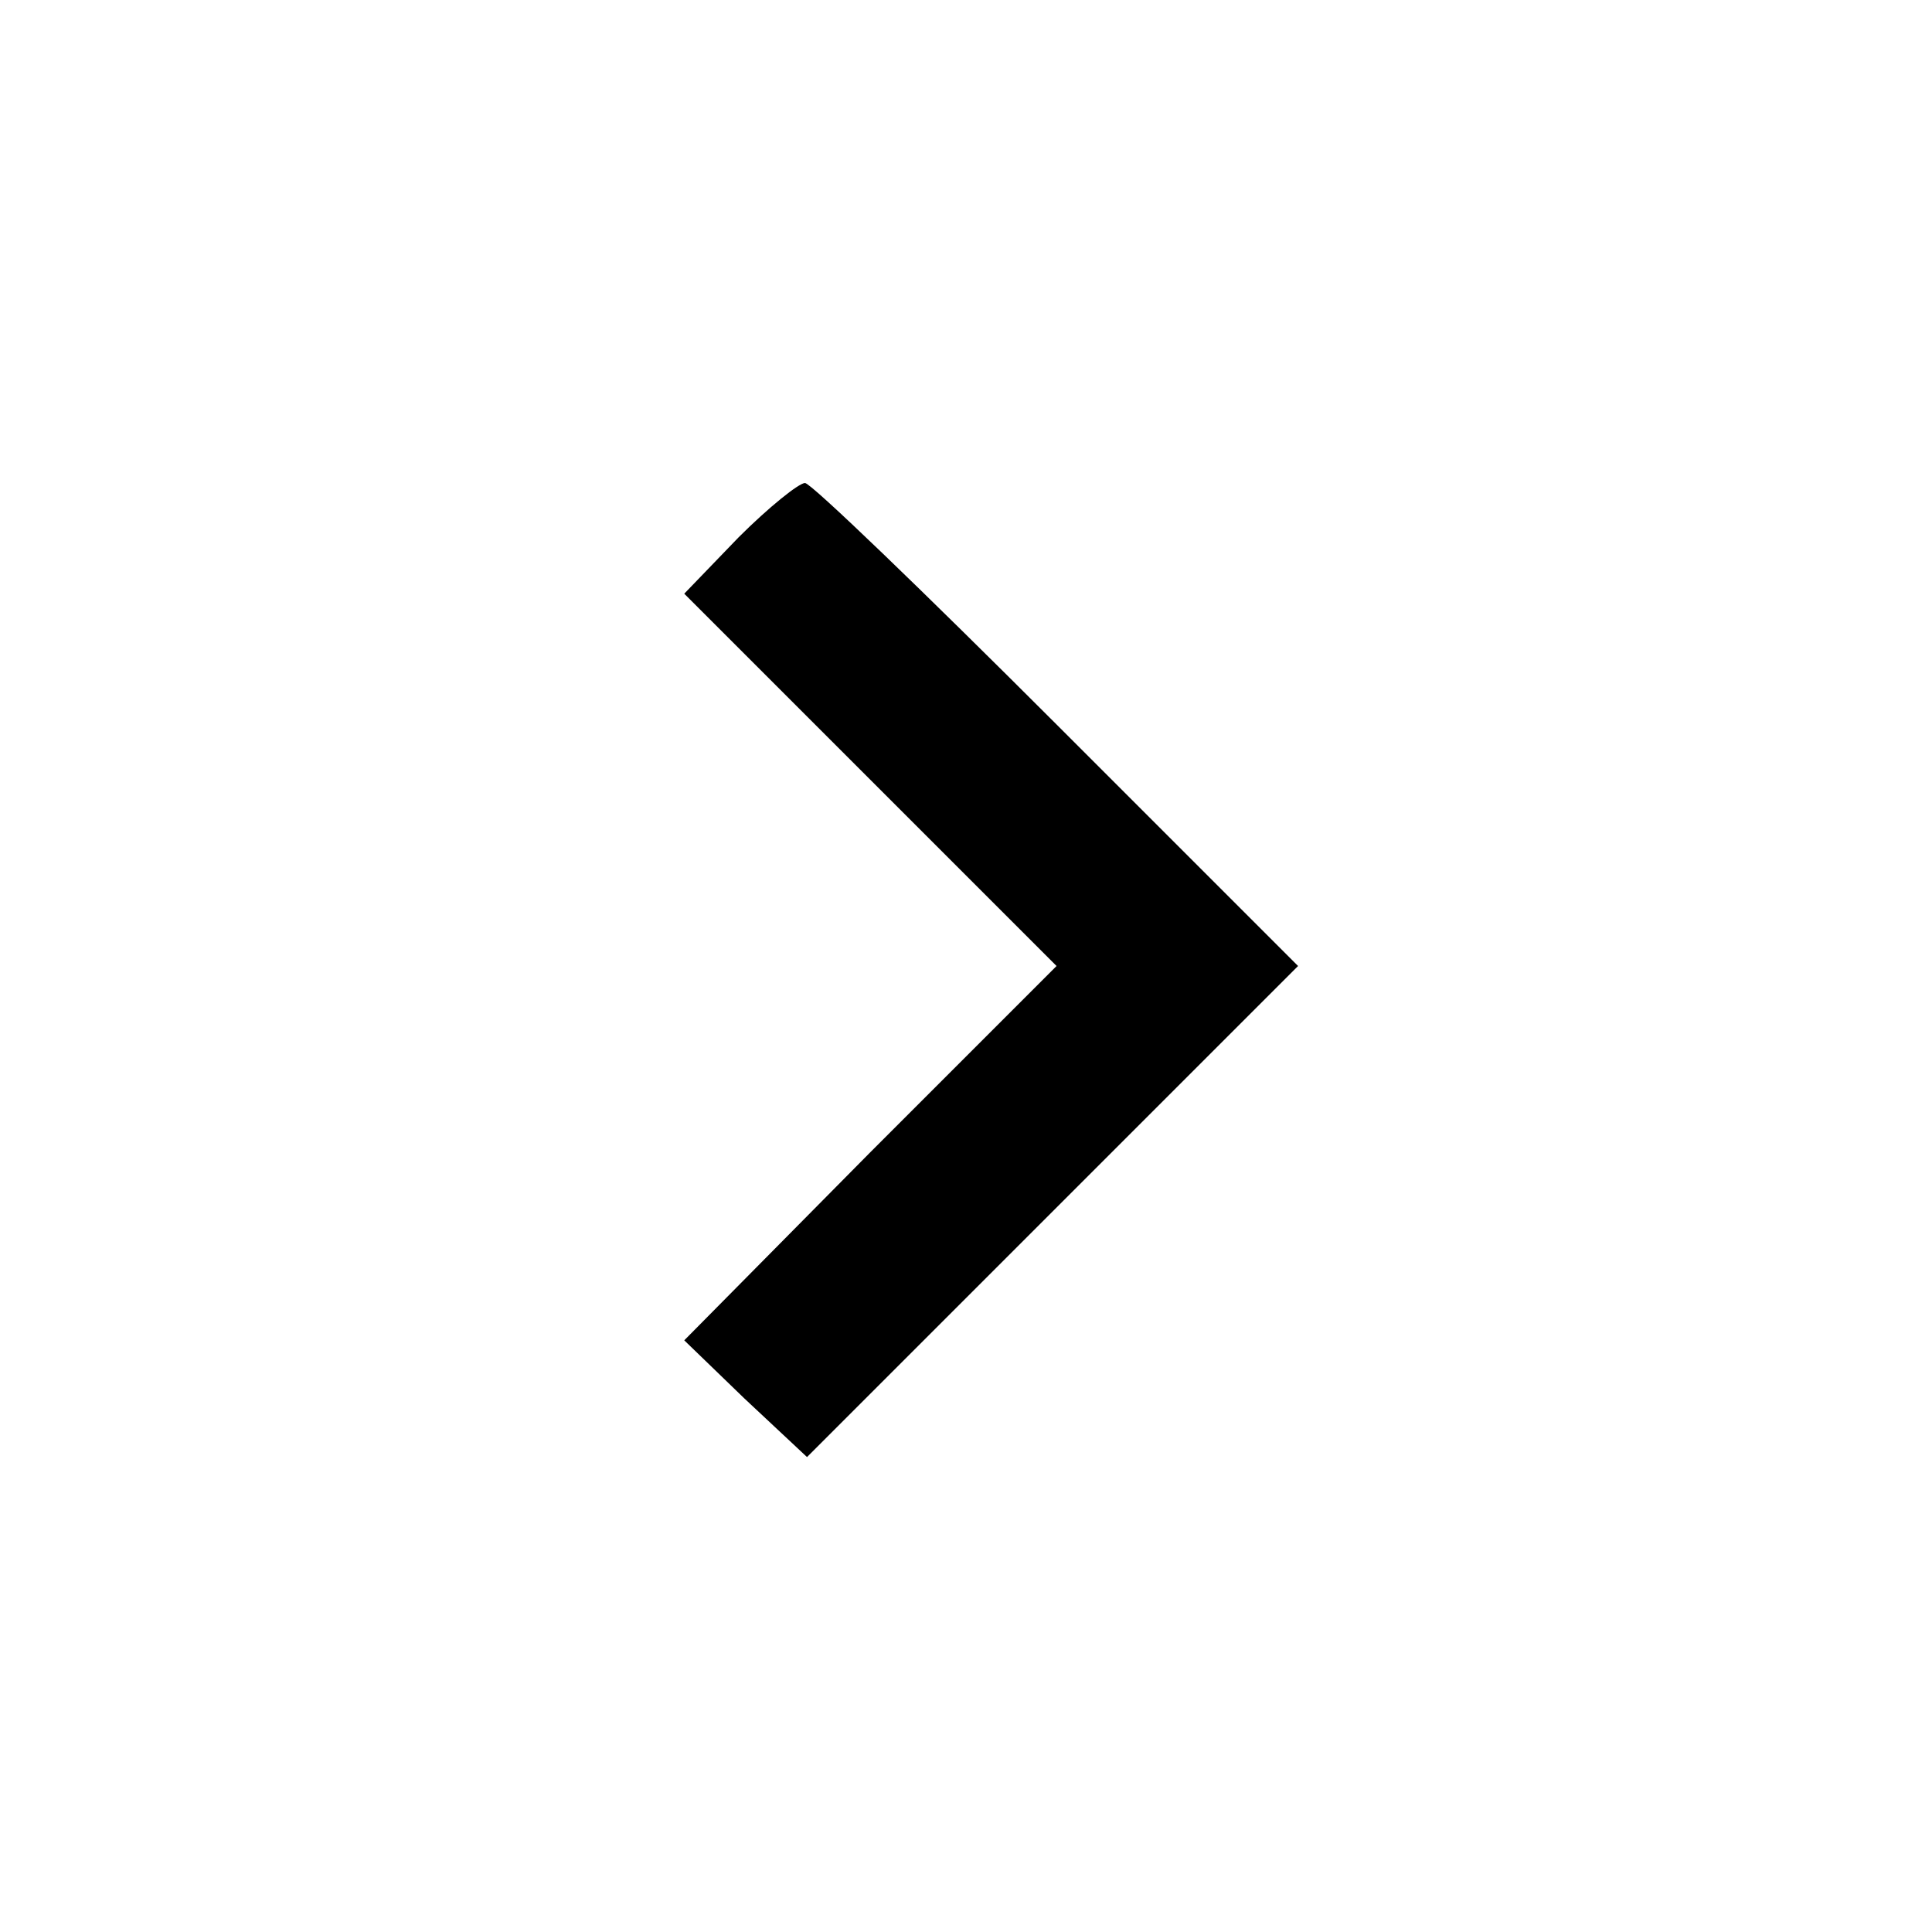
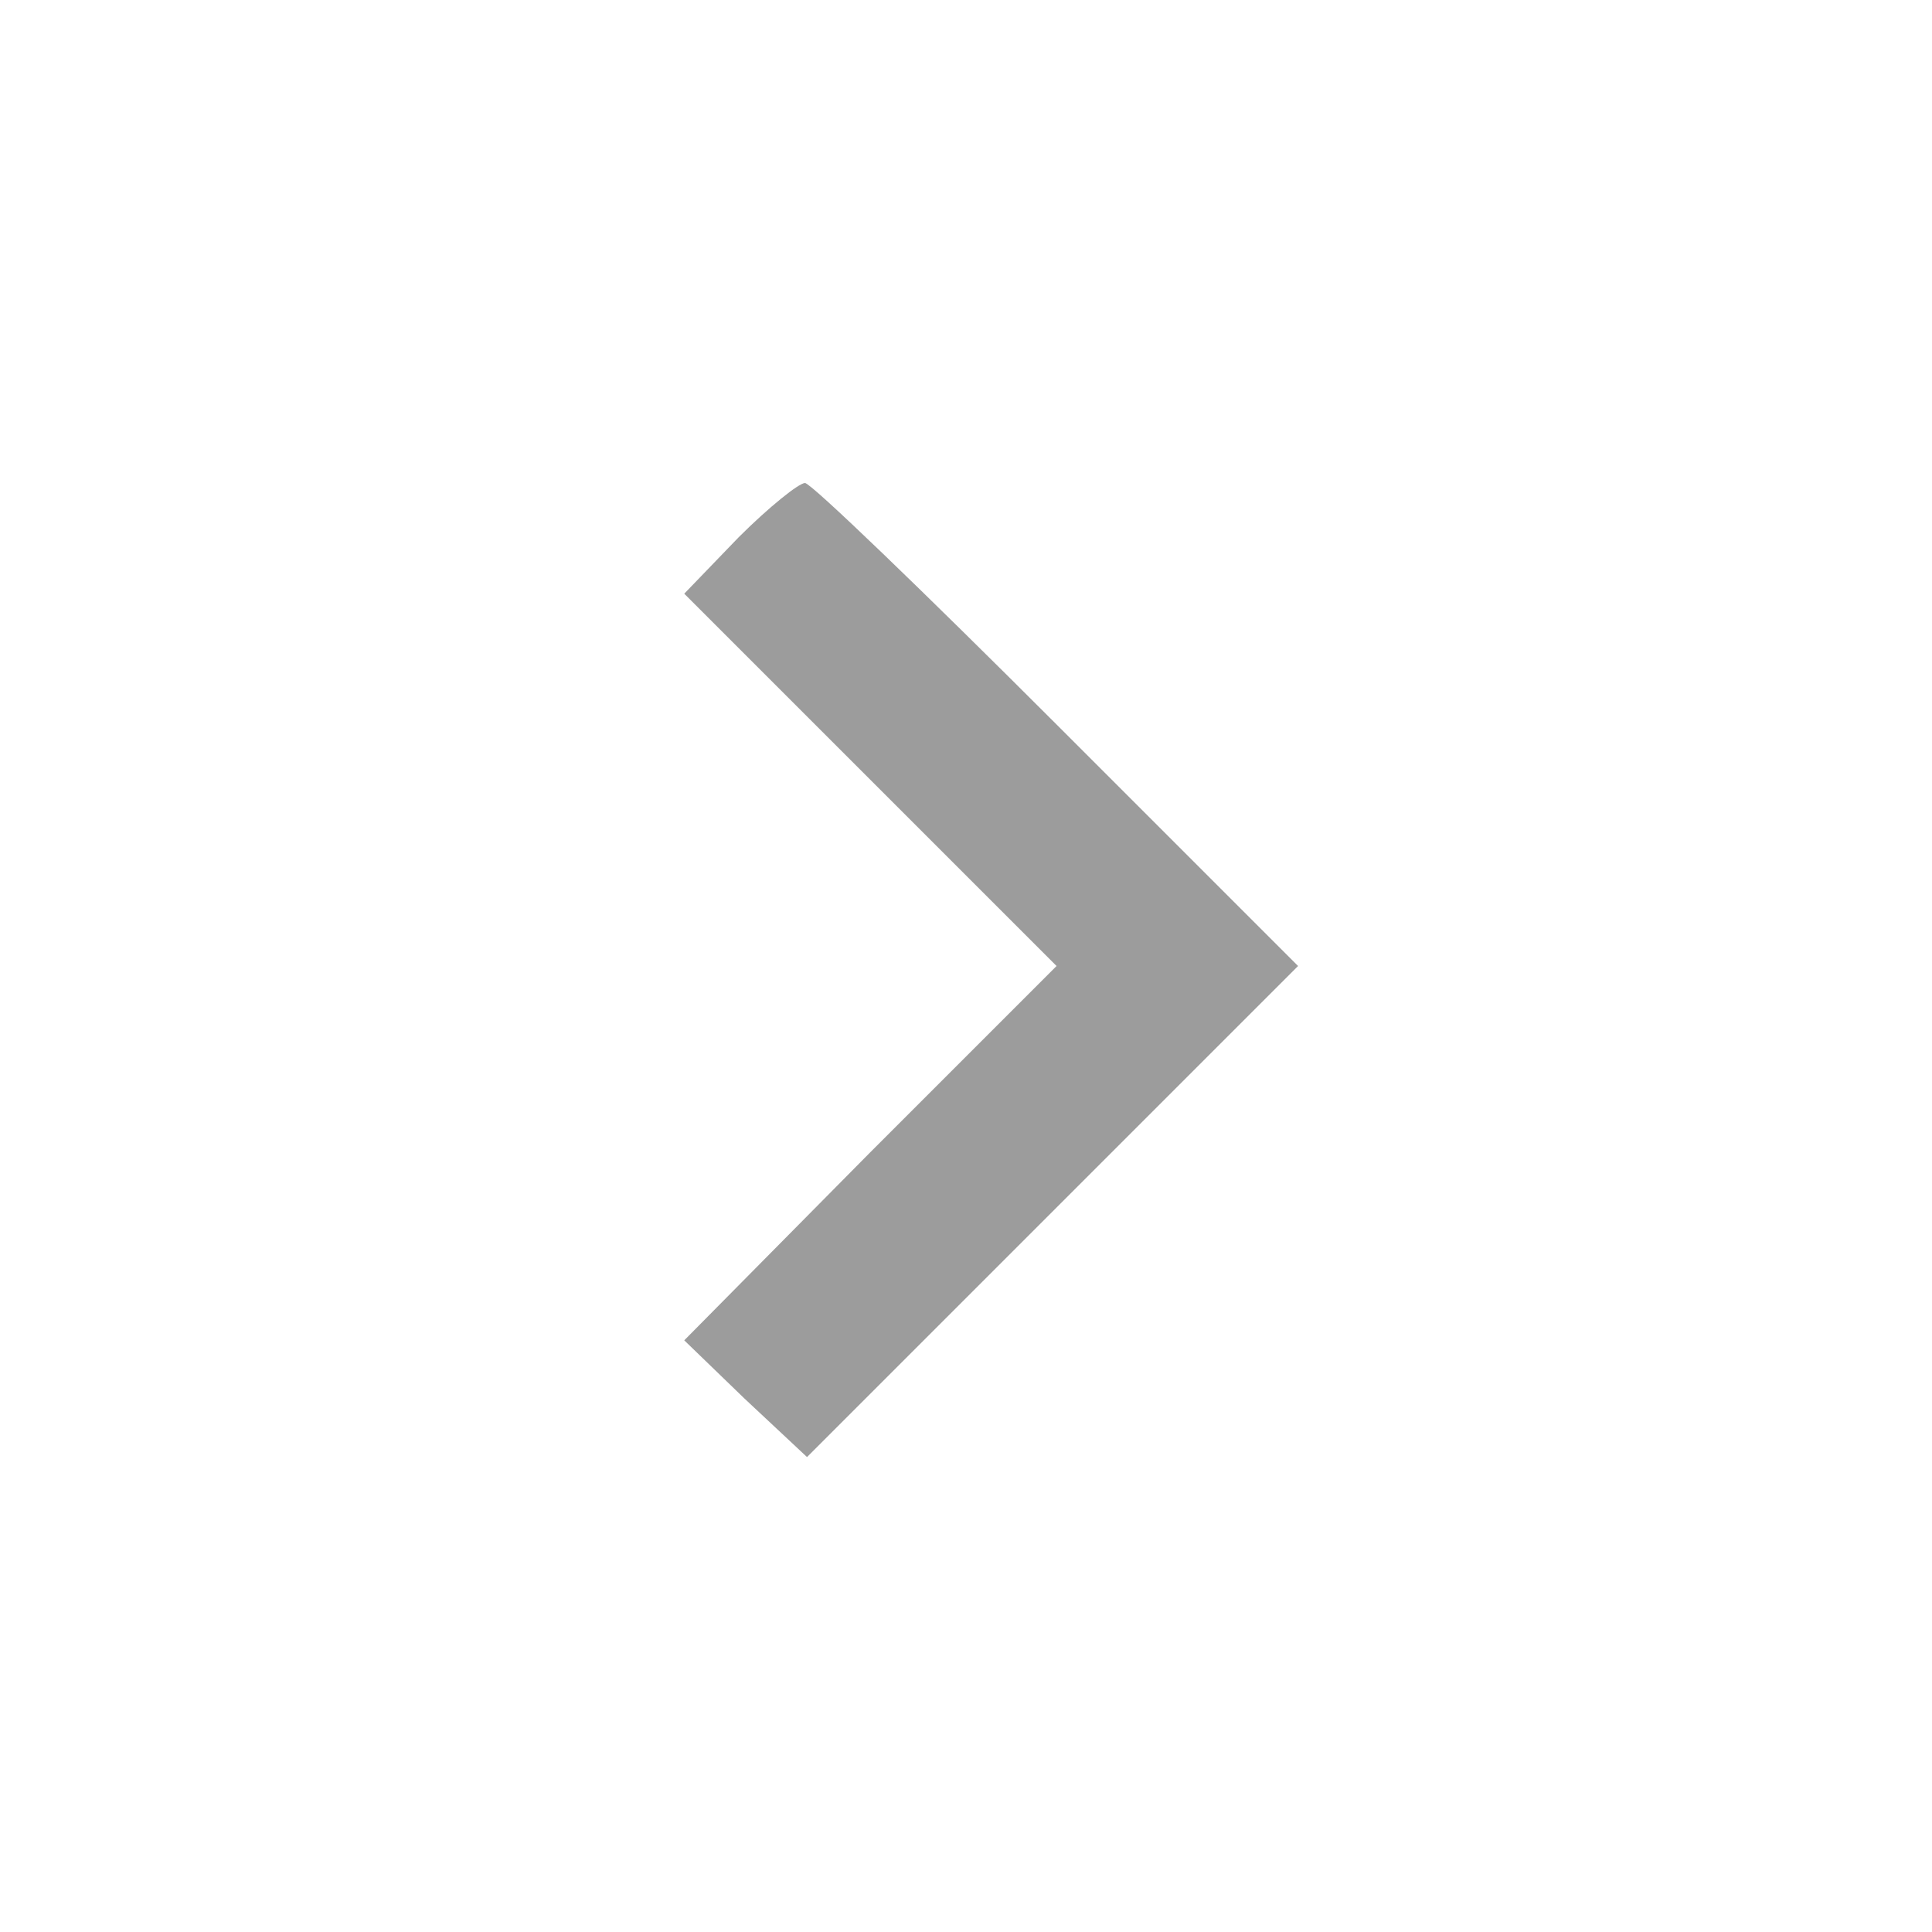
<svg xmlns="http://www.w3.org/2000/svg" version="1.0" width="96pt" height="96pt" viewBox="0 0 96 96" preserveAspectRatio="xMidYMid meet">
-   <g transform="translate(0,96) scale(0.1,-0.1)" fill="#000000" stroke="none">
+   <g transform="translate(0,96) scale(0.1,-0.1)" fill="#9c9c9c" stroke="none">
    <path d="M367 693 l-27 -28 92 -92 93 -93 -93 -93 -92 -93 30 -29 31 -29 122 122 122 122 -120 120 c-66 66 -122 120 -125 120 -3 0 -18 -12 -33 -27z" />
  </g>
</svg>
